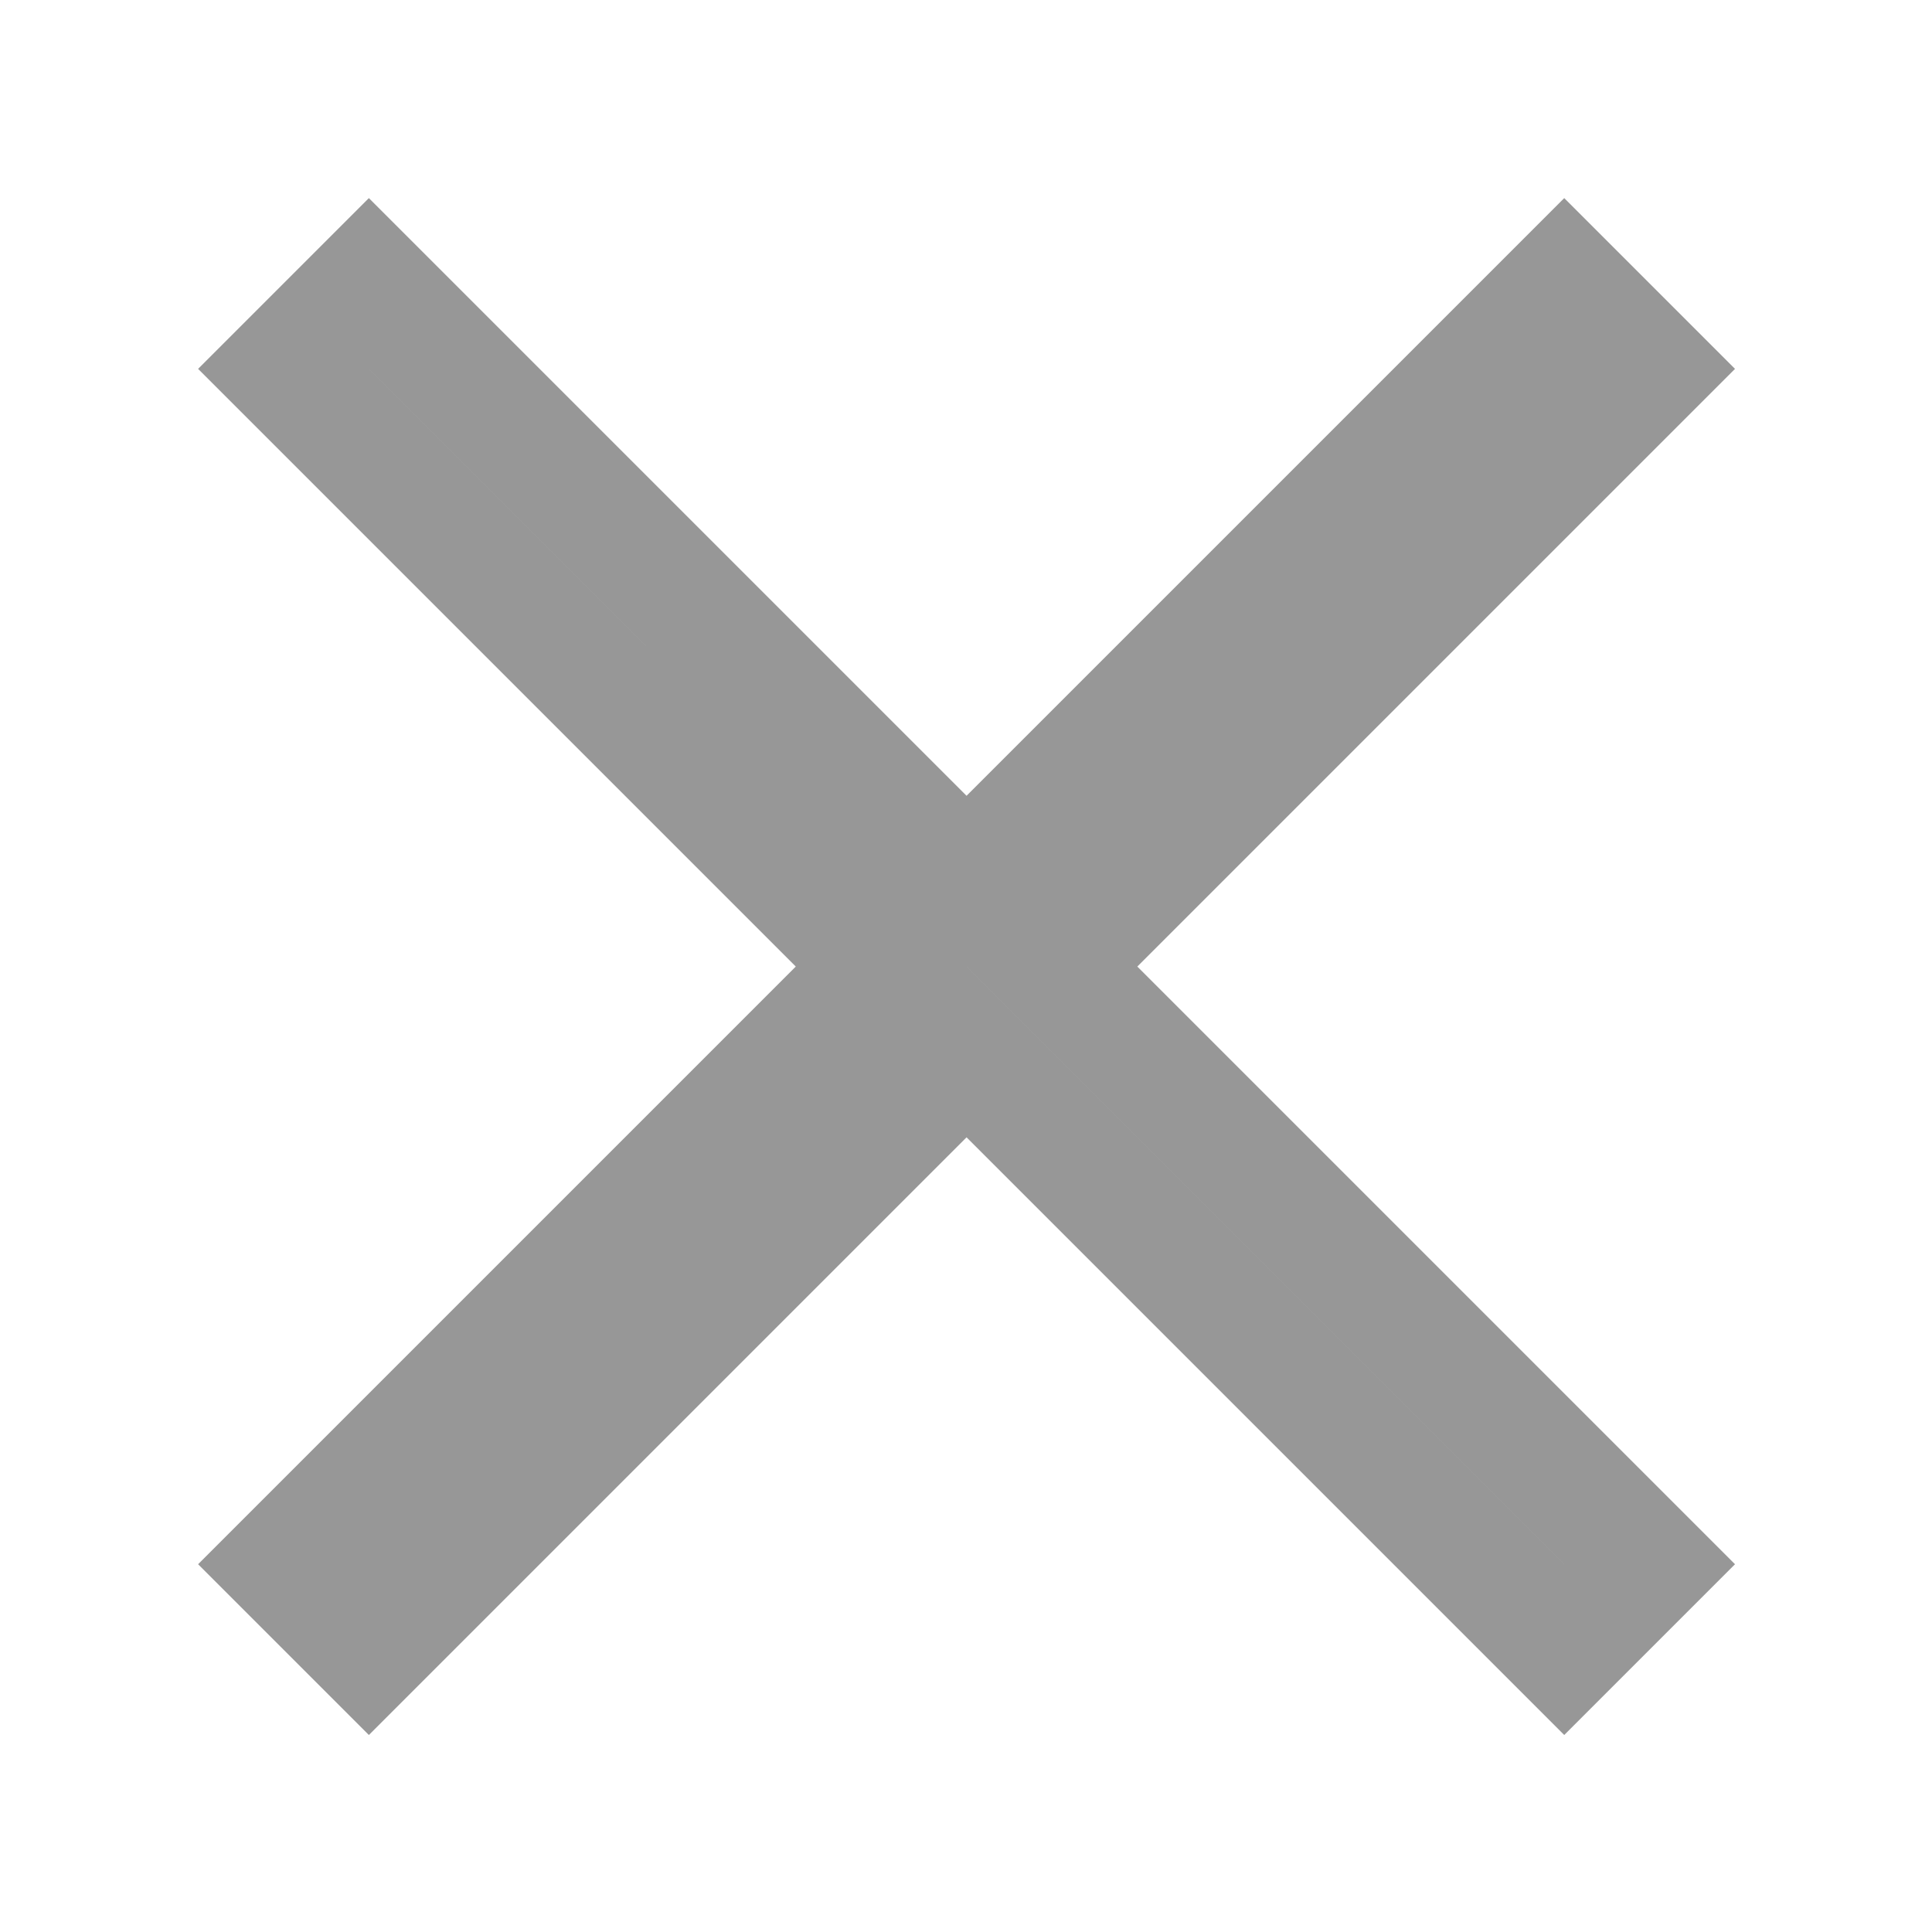
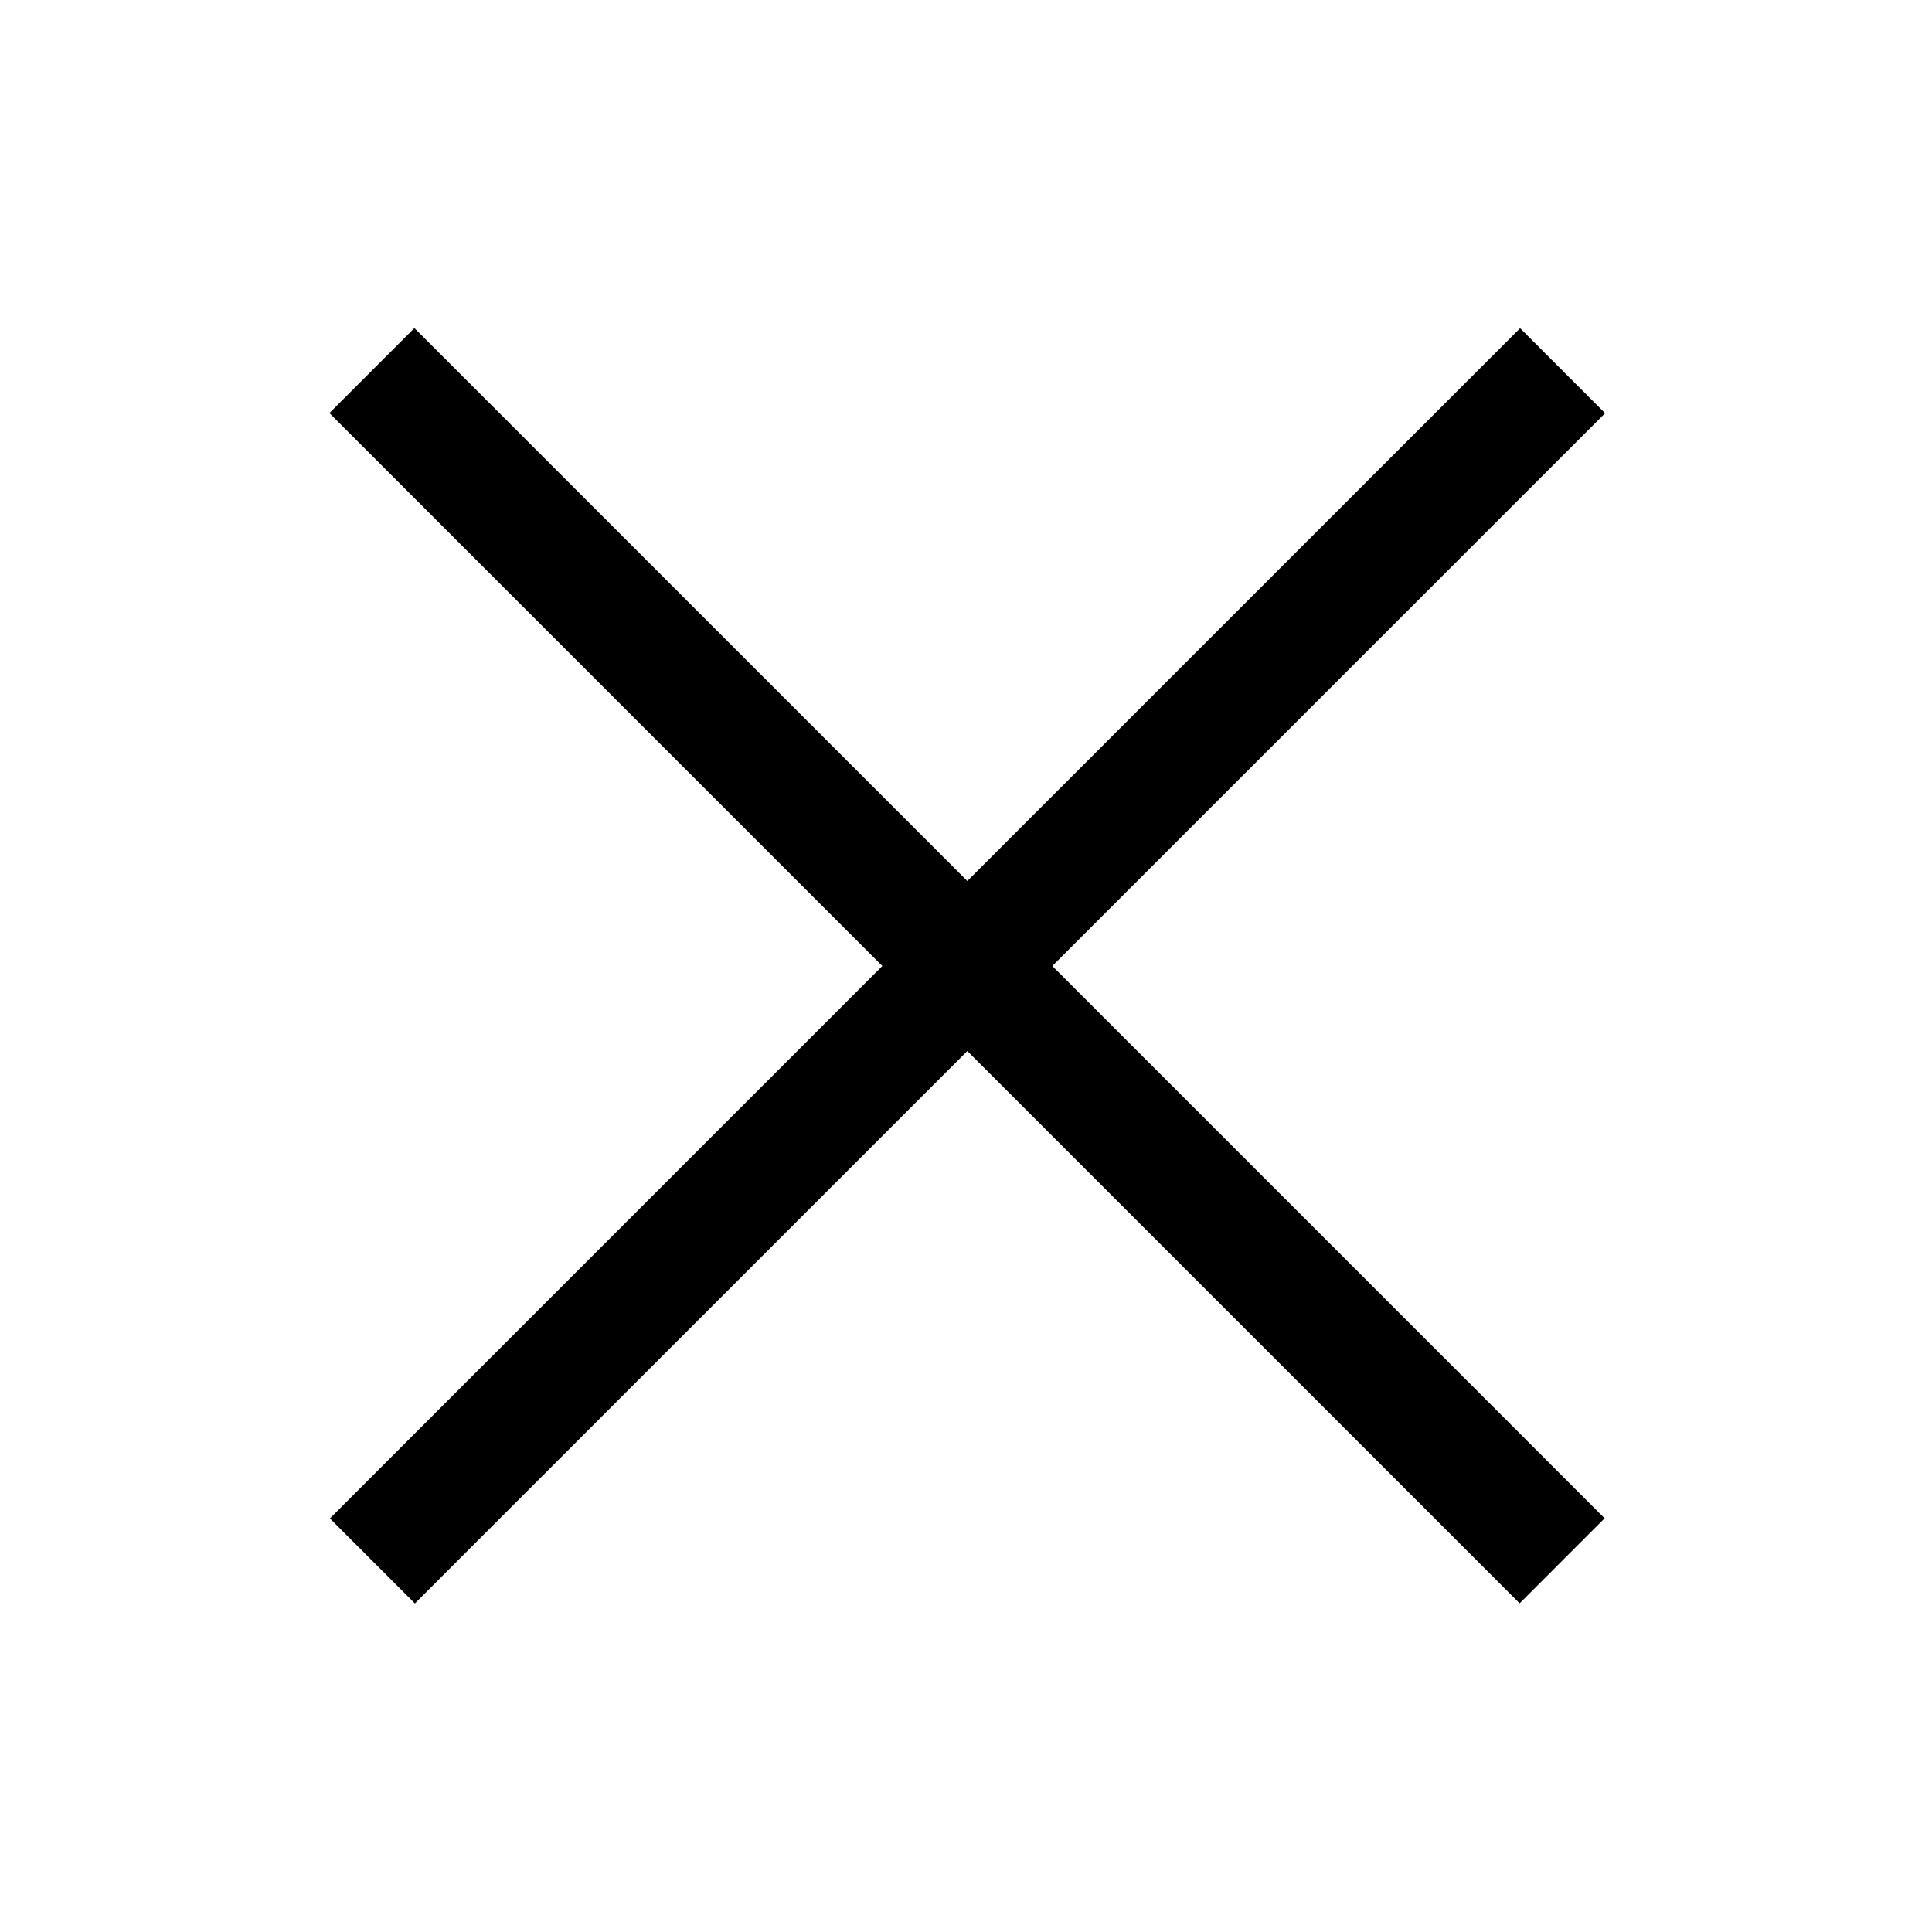
- <svg xmlns="http://www.w3.org/2000/svg" width="1024px" height="1024px" viewBox="0 0 1024 1024" version="1.1">
-   <g id="画板备份-7" stroke="none" stroke-width="1" fill="none" fill-rule="evenodd">
-     <path d="M829.077,150.255 L874.332,195.51 L557.548,512.293 L874.332,829.077 L829.077,874.332 L512.293,557.548 L195.51,874.332 L150.255,829.077 L467.039,512.293 L150.255,195.51 L195.51,150.255 L512.293,467.039 L829.077,150.255 Z" id="形状结合" stroke="#979797" stroke-width="64" fill="#D8D8D8" />
-   </g>
+ <svg xmlns="http://www.w3.org/2000/svg" viewBox="0 0 1024 1024" width="30" fill="currentColor">
+   <path d="M174.851 804.799l630.84-630.84 45.051 45.051-630.84 630.84z" />
+   <path d="M805.436 849.786l-630.84-630.84 45.051-45.051 630.84 630.84z" />
</svg>
